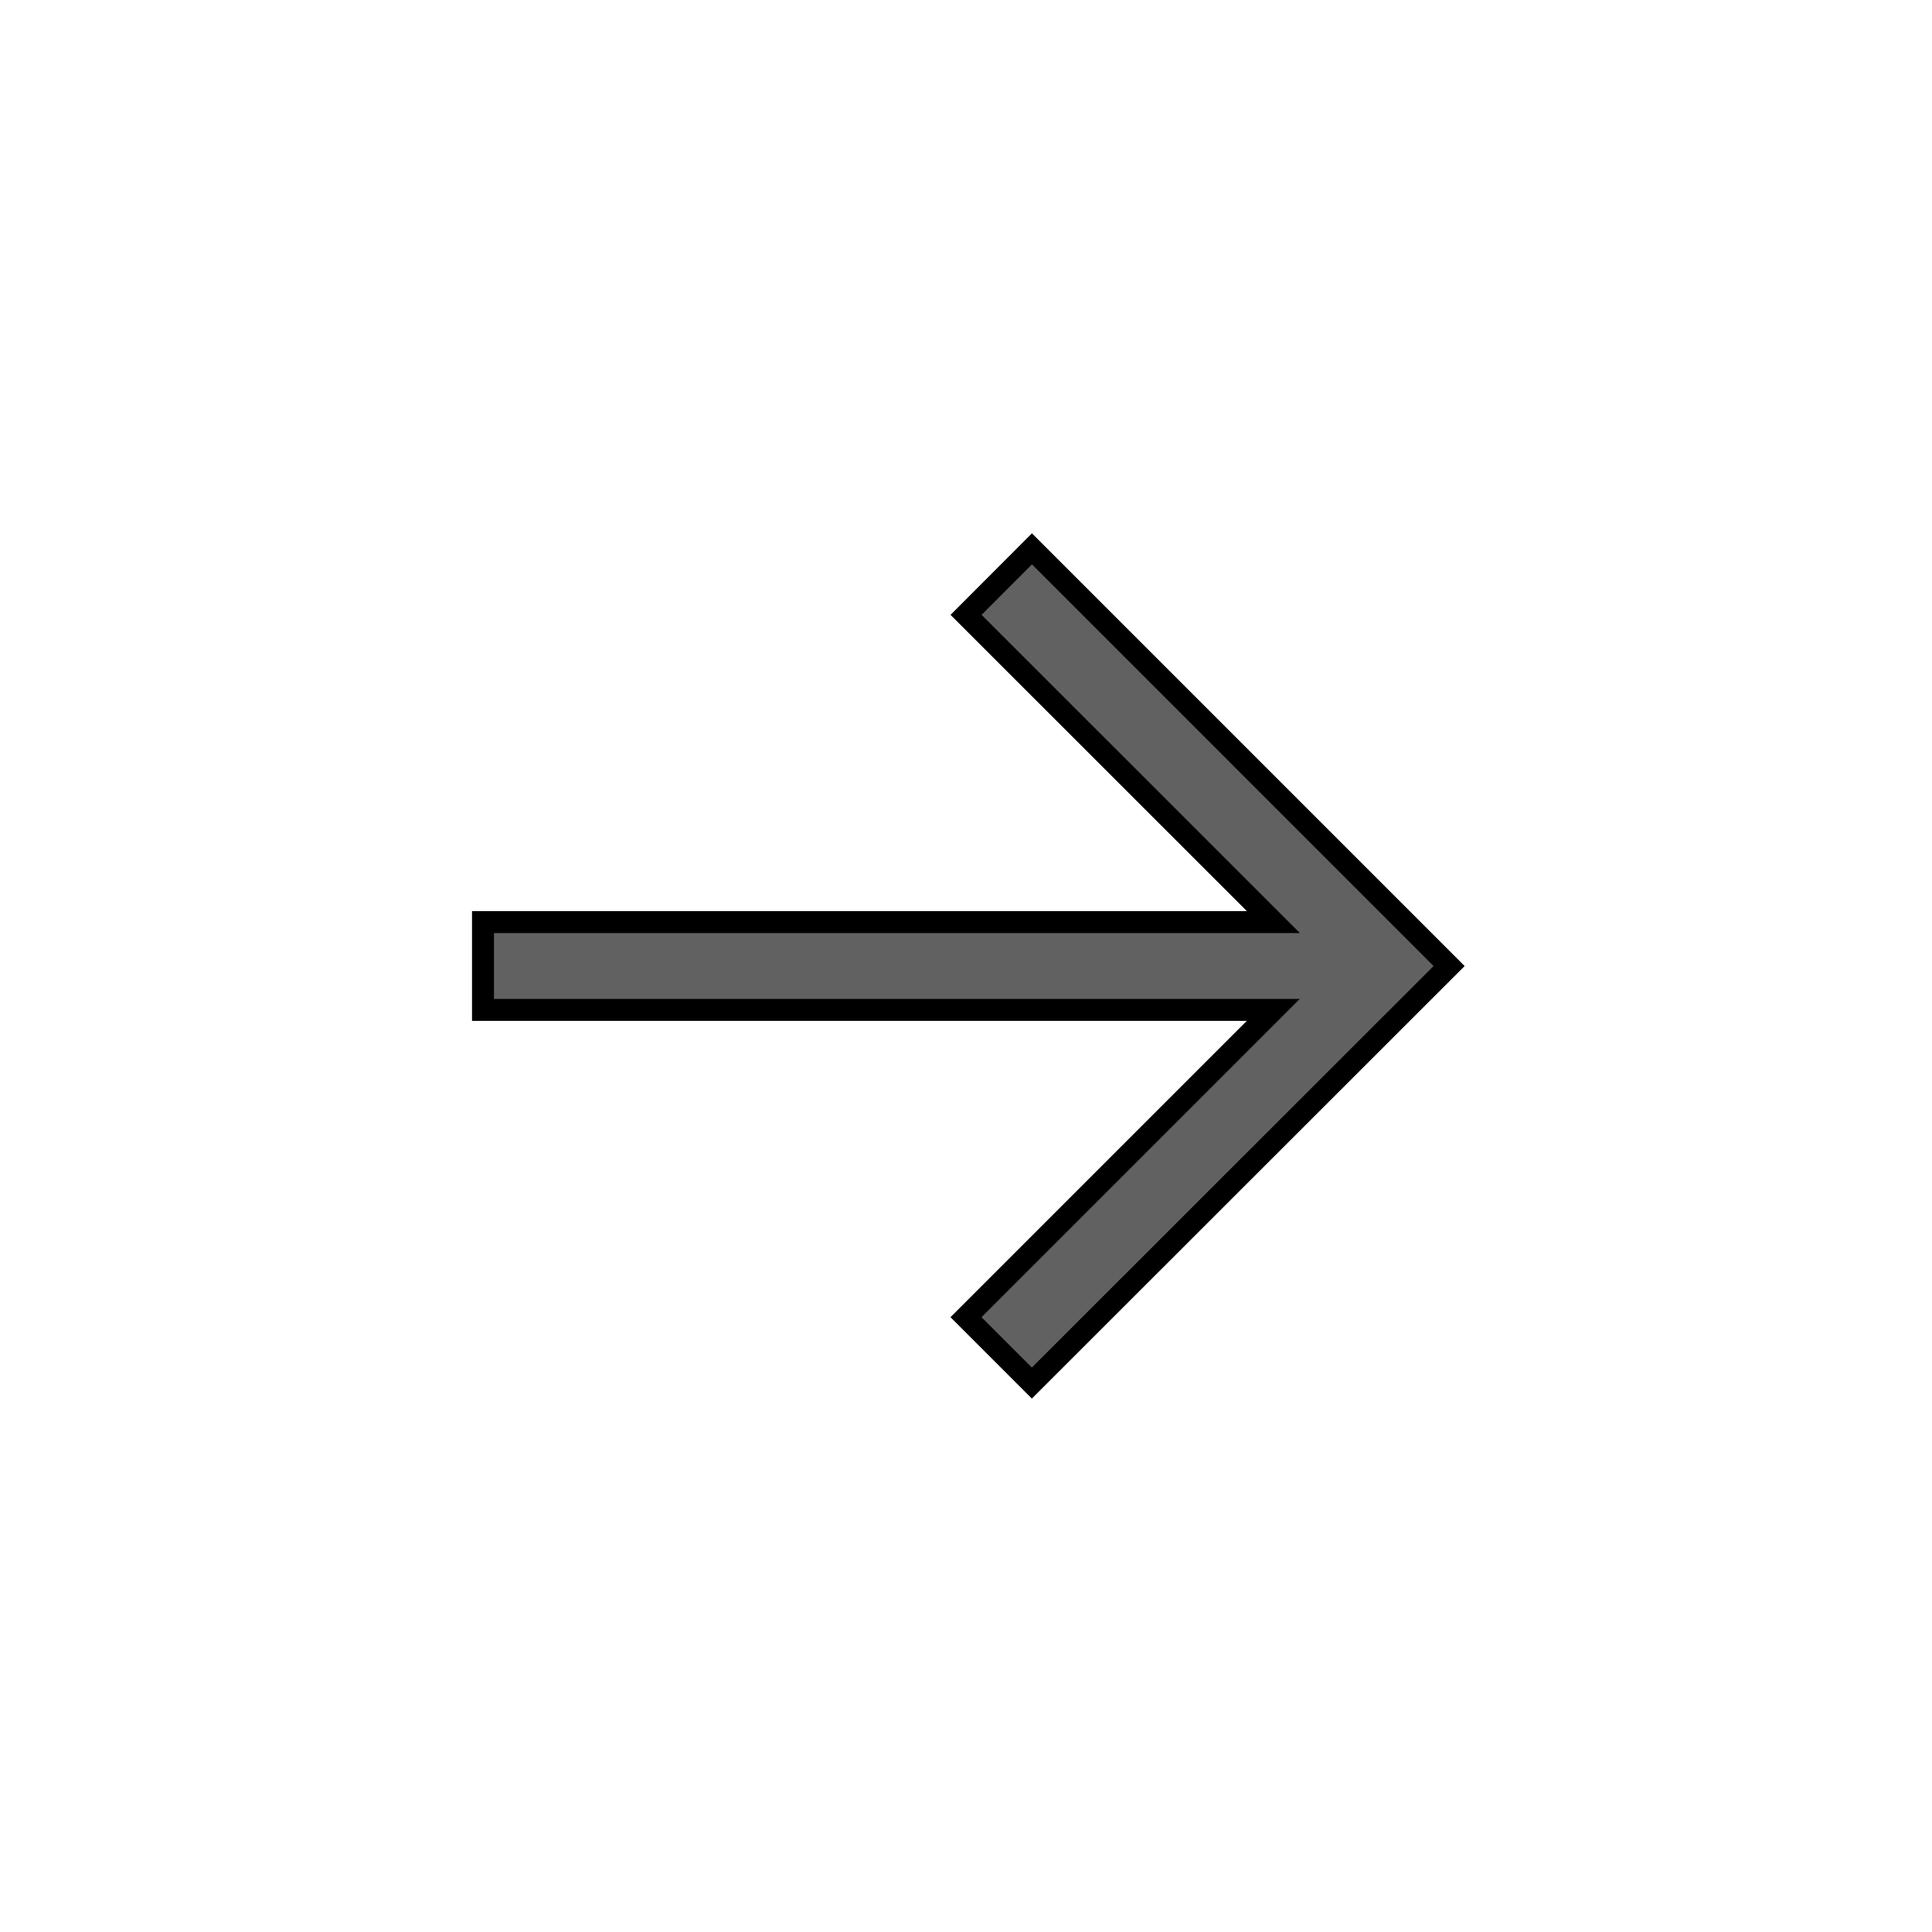
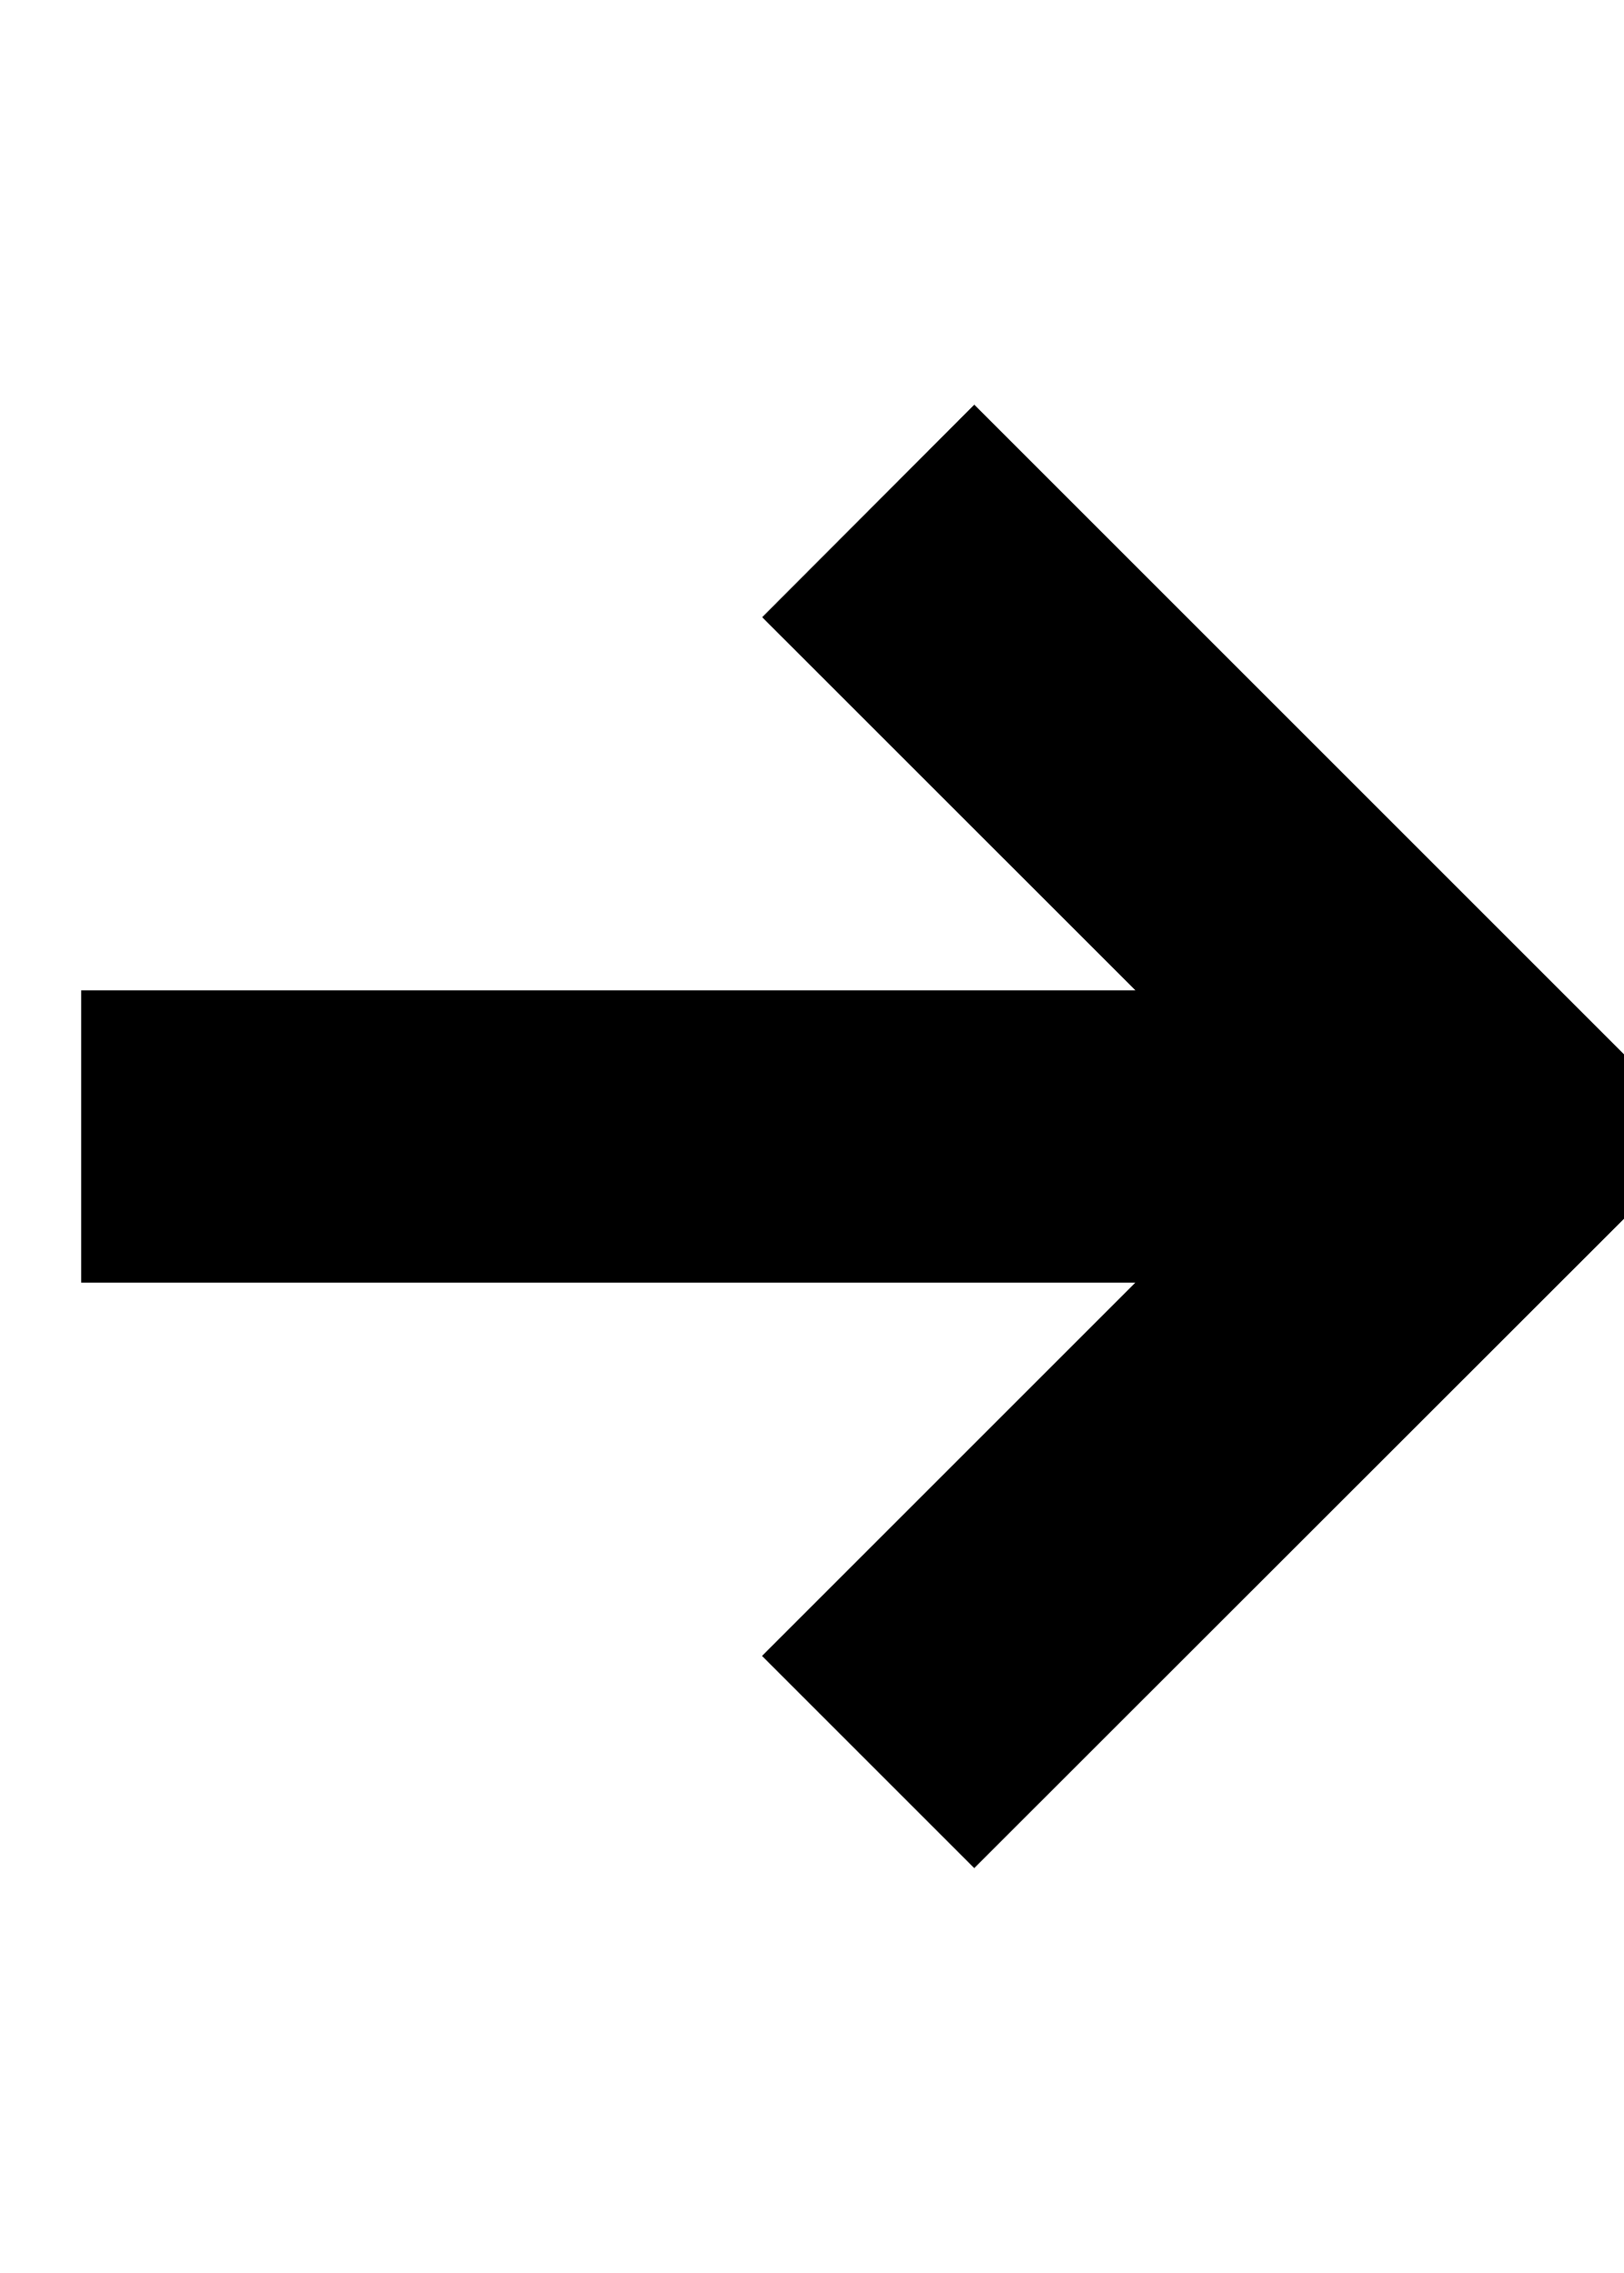
- <svg xmlns="http://www.w3.org/2000/svg" height="100px" width="100px" stroke="black" stroke-width="1" fill="#616161" version="1.1" x="0px" y="0px" viewBox="0 0 88 88" enable-background="new 0 0 88 88" xml:space="preserve">
+ <svg xmlns="http://www.w3.org/2000/svg" stroke="black" stroke-width="5" class="jp-icon3" fill="#616161" version="1.1" x="0px" y="0px" viewBox="17 9 50 70" enable-background="new 0 0 50 50" xml:space="preserve">
  <polygon points="47.003,25 44.003,28.006 58.001,42 22,42 22,46 57.996,46 44,59.996 47,62.996 66.005,44.002 " />
</svg>
